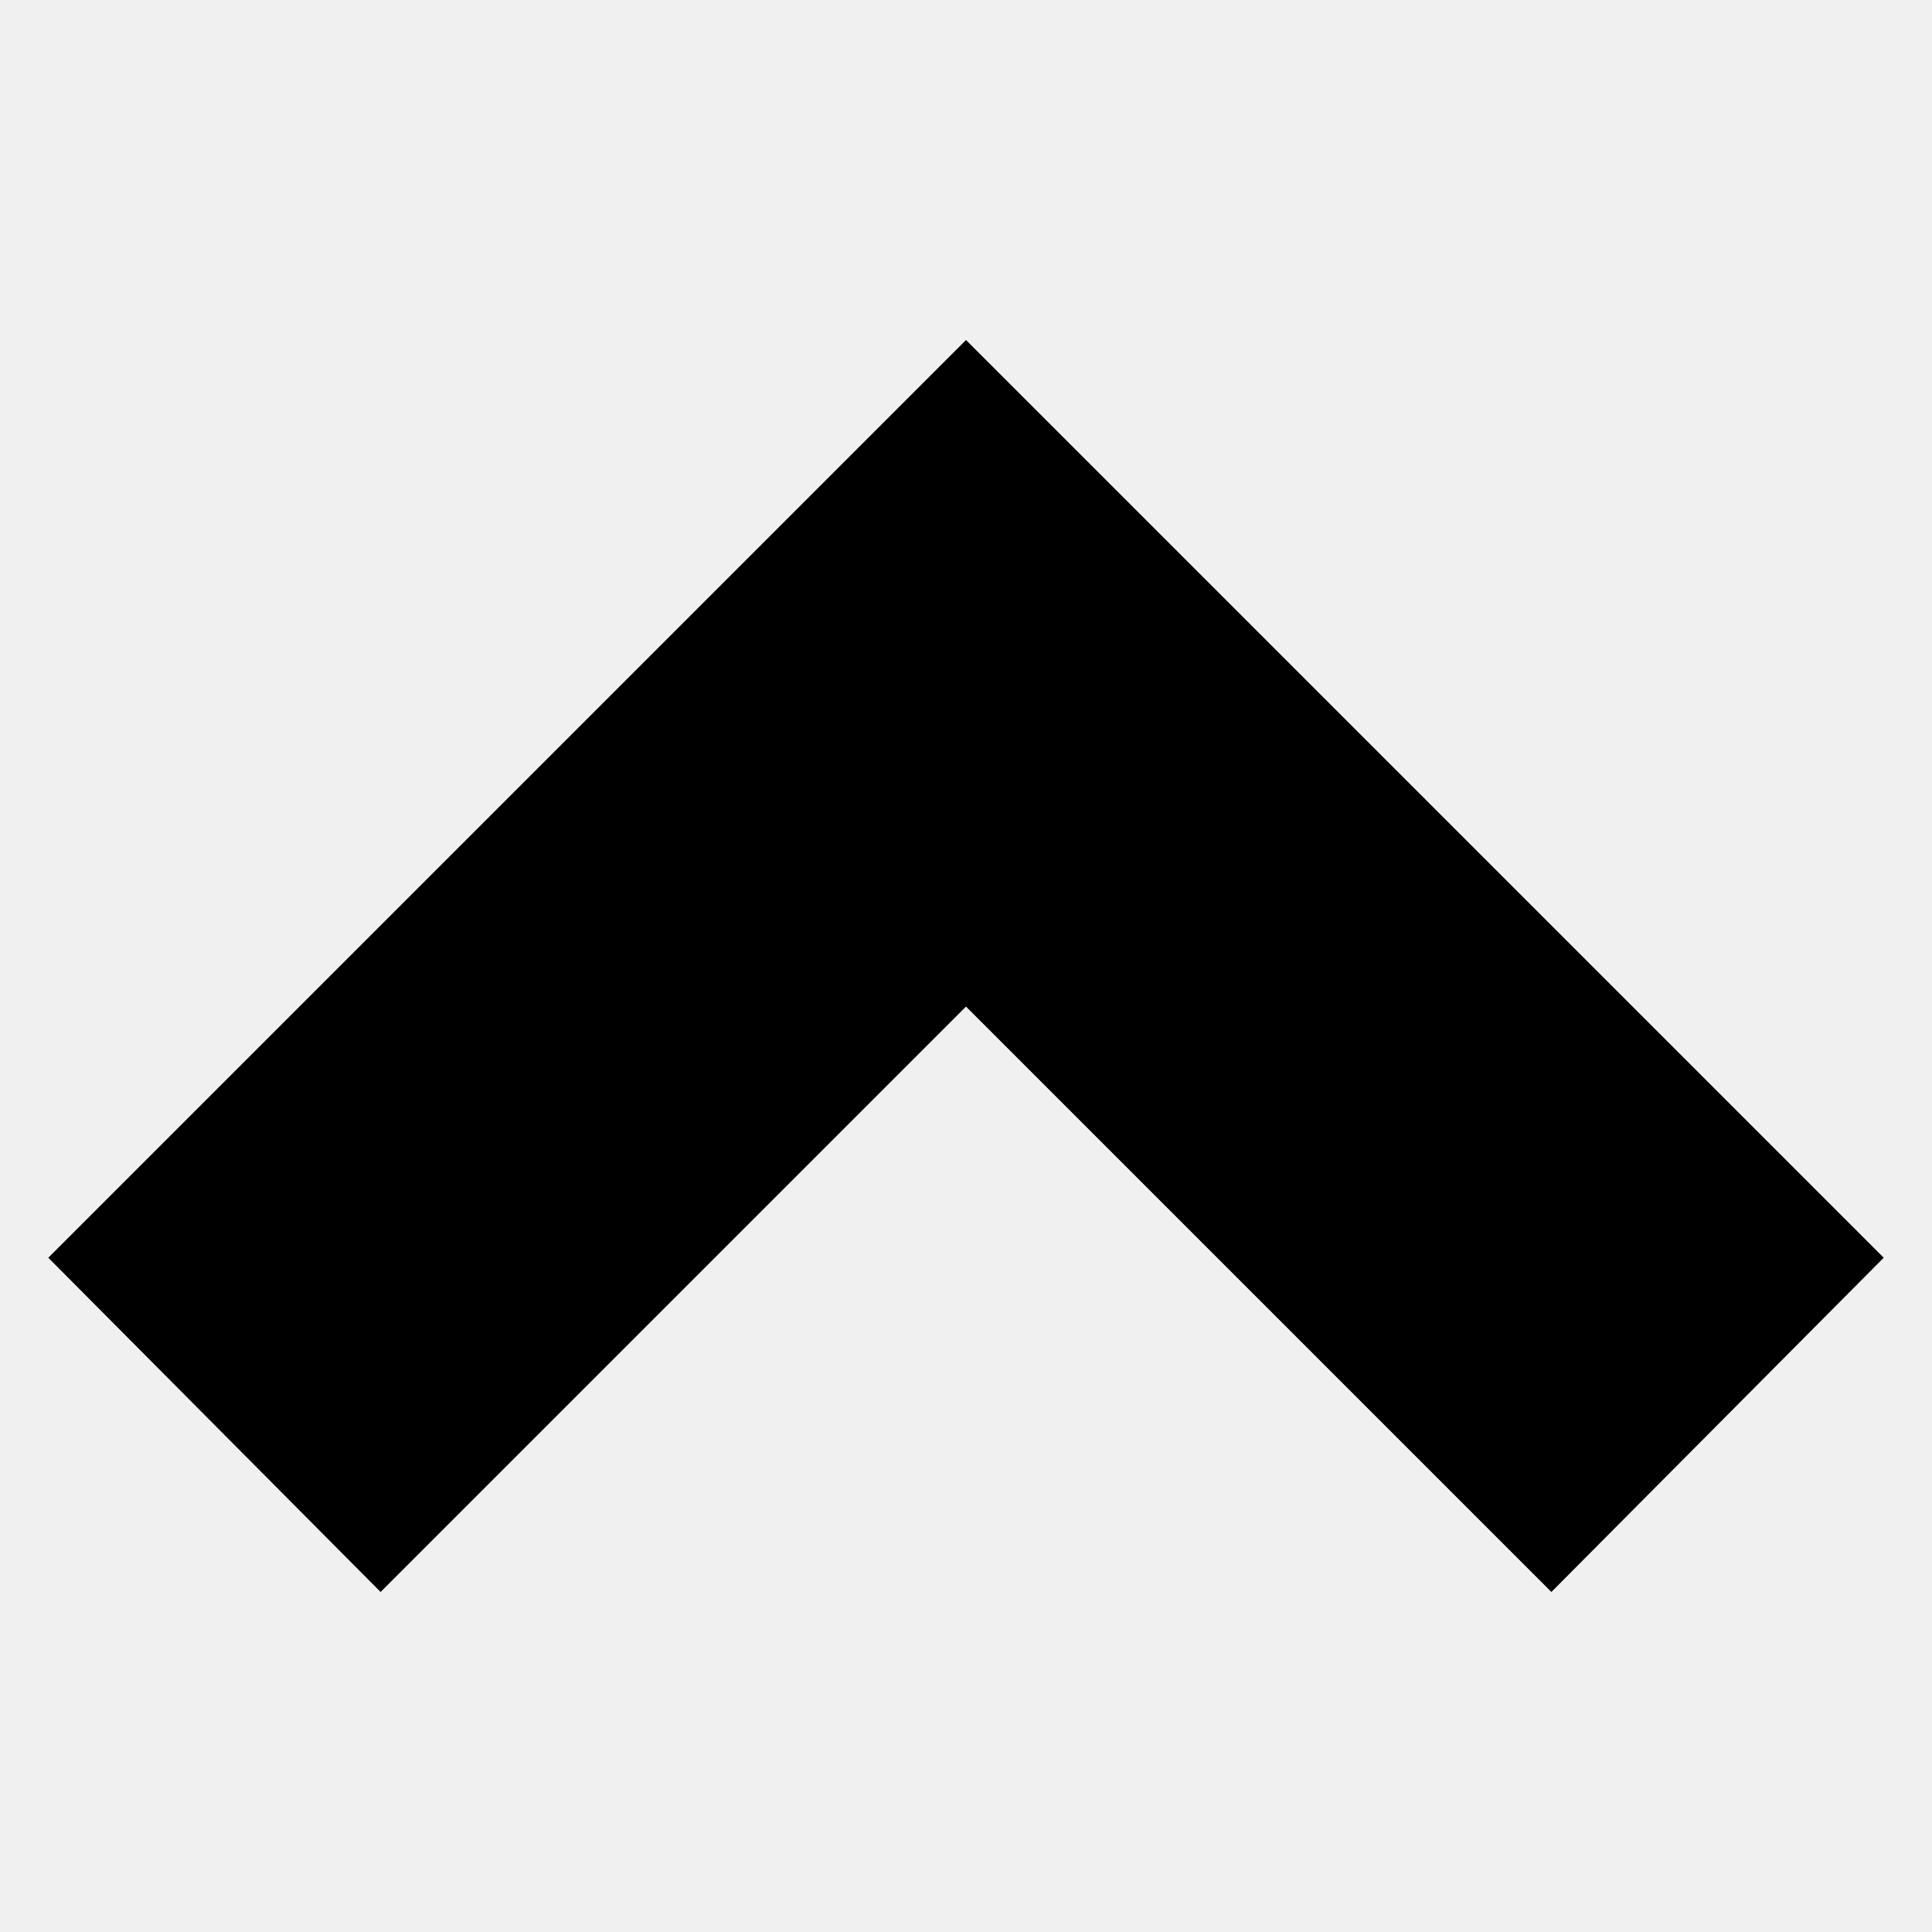
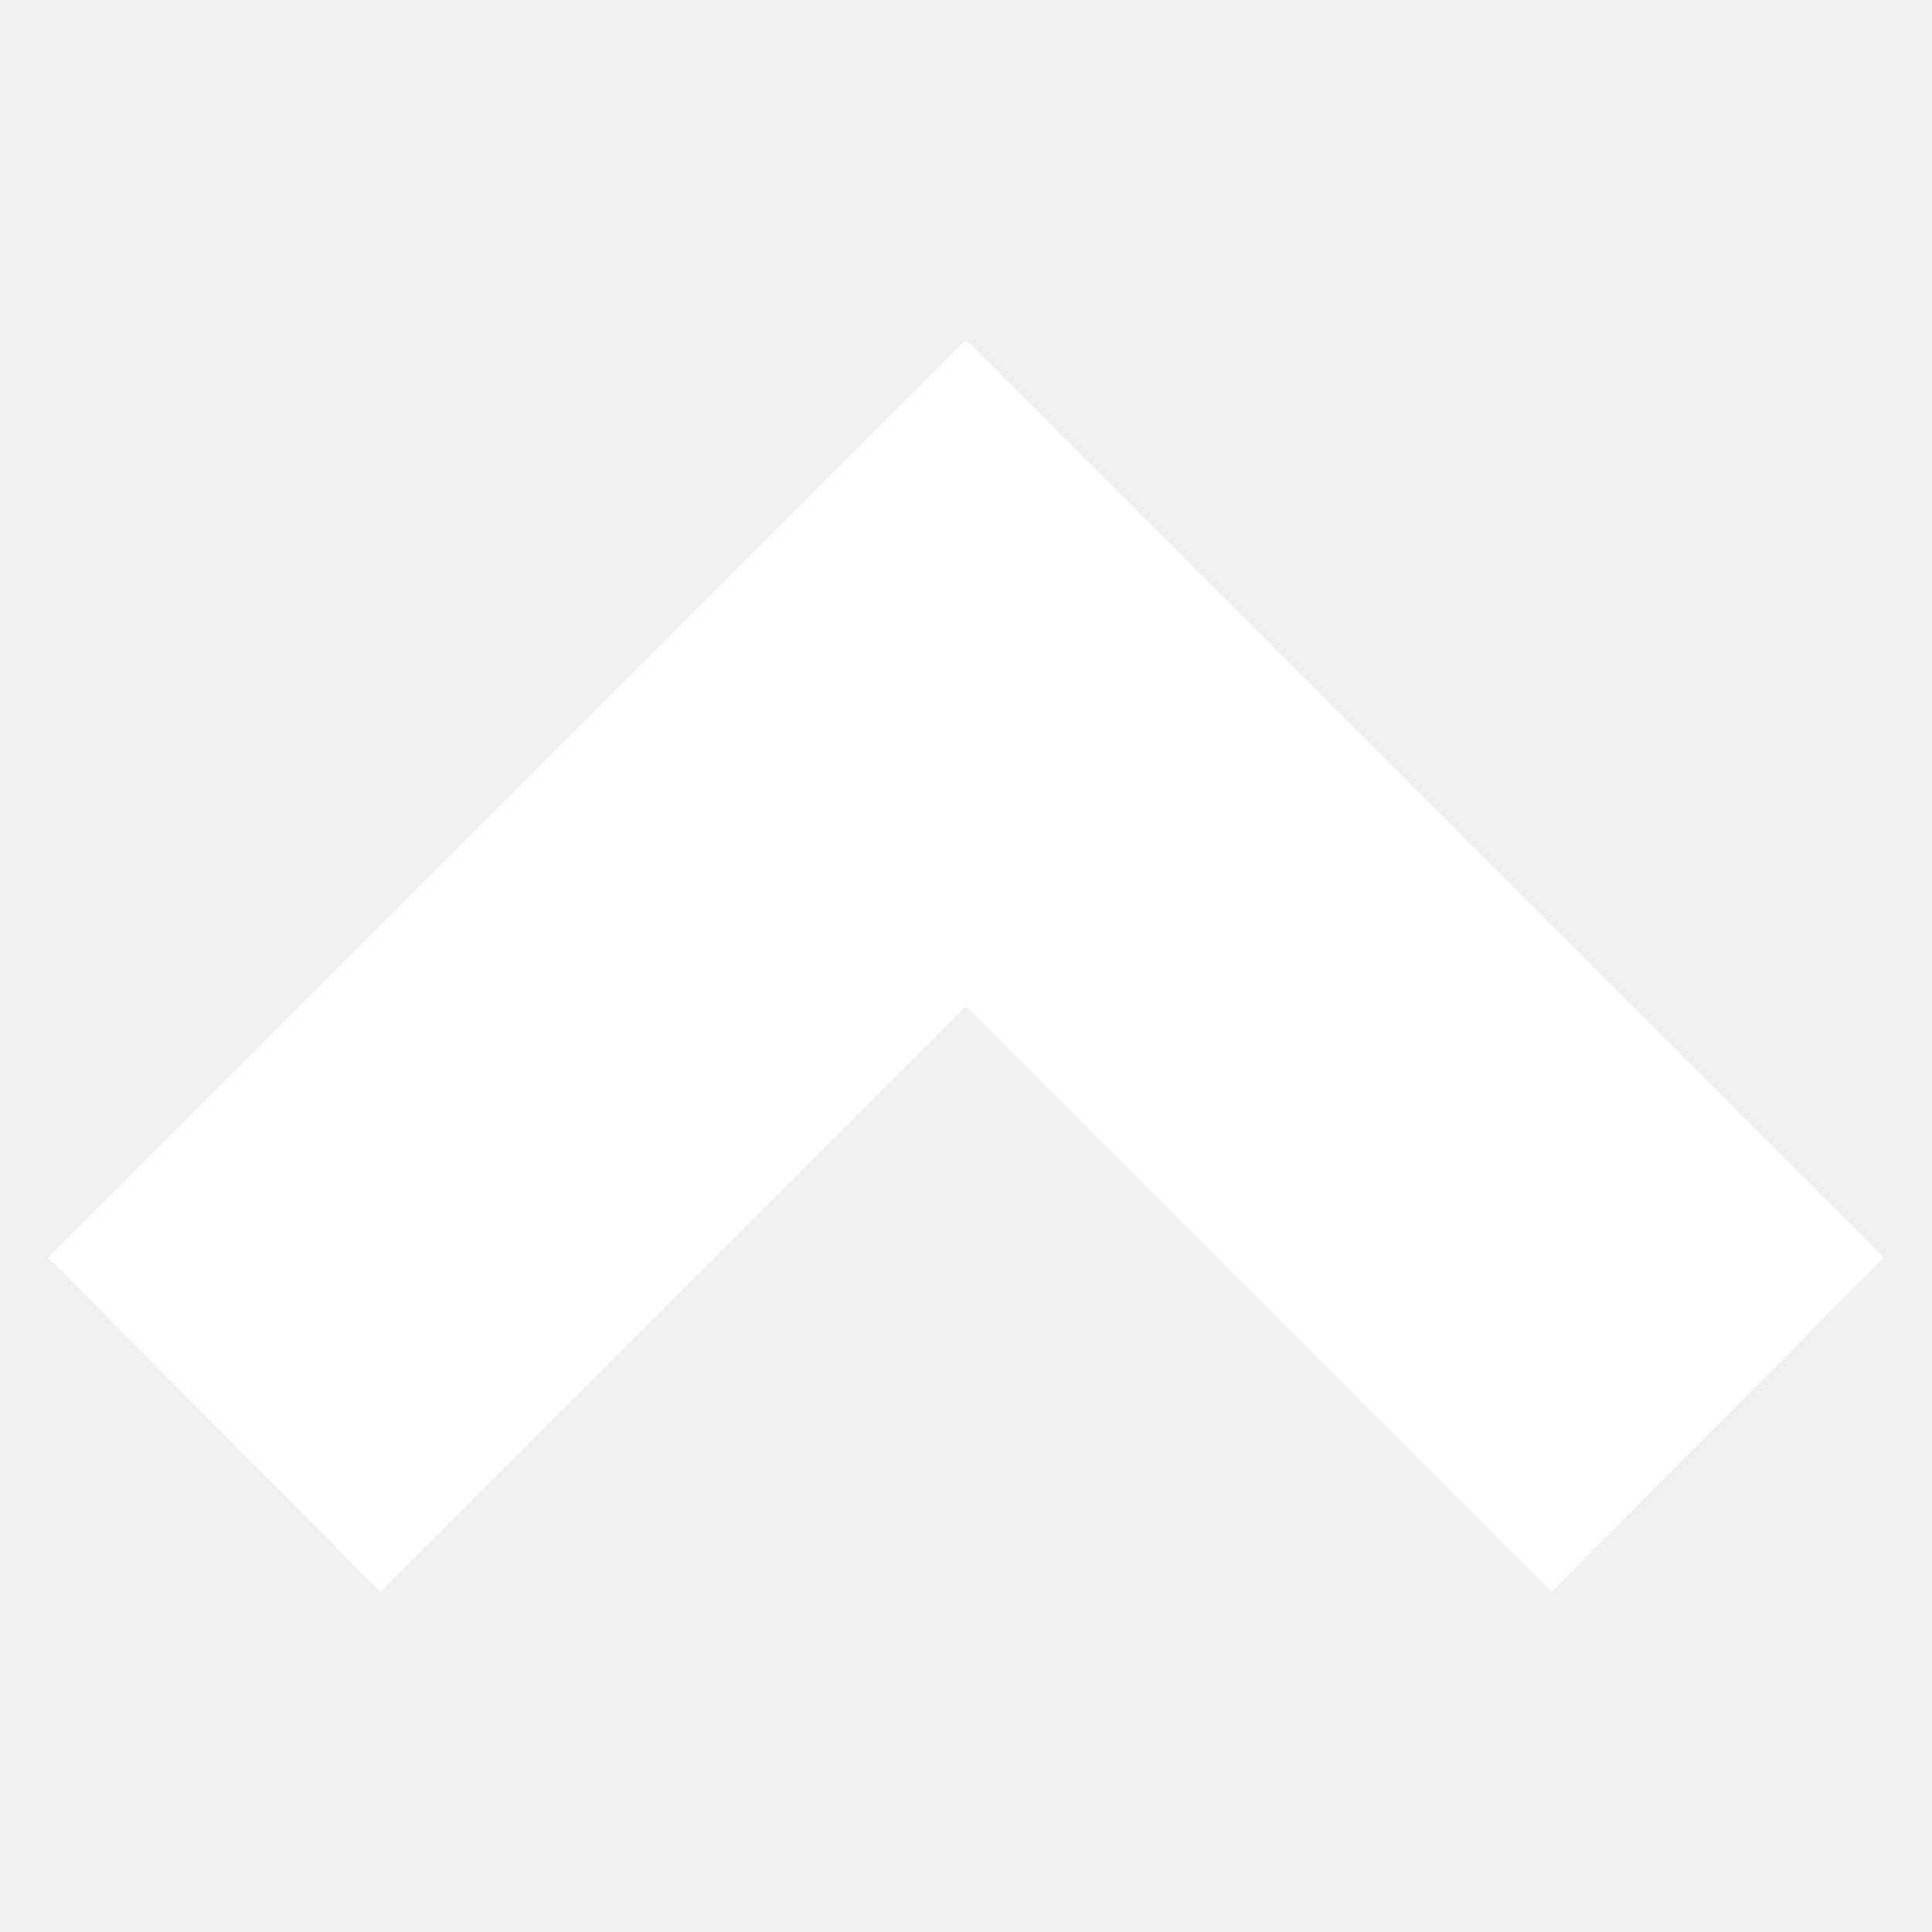
<svg xmlns="http://www.w3.org/2000/svg" version="1.1" x="0px" y="0px" viewBox="0 0 100 100" style="enable-background:new 0 0 100 100; width: 16px;height: 16px;" xml:space="preserve">
-   <polygon points="97.5,65.1 80.3,82.4 50,52.1 19.7,82.4 2.5,65.1 50,17.6" />
+   <polygon points="97.5,65.1 80.3,82.4 50,52.1 19.7,82.4 2.5,65.1 50,17.6" fill="#fff" />
</svg>
